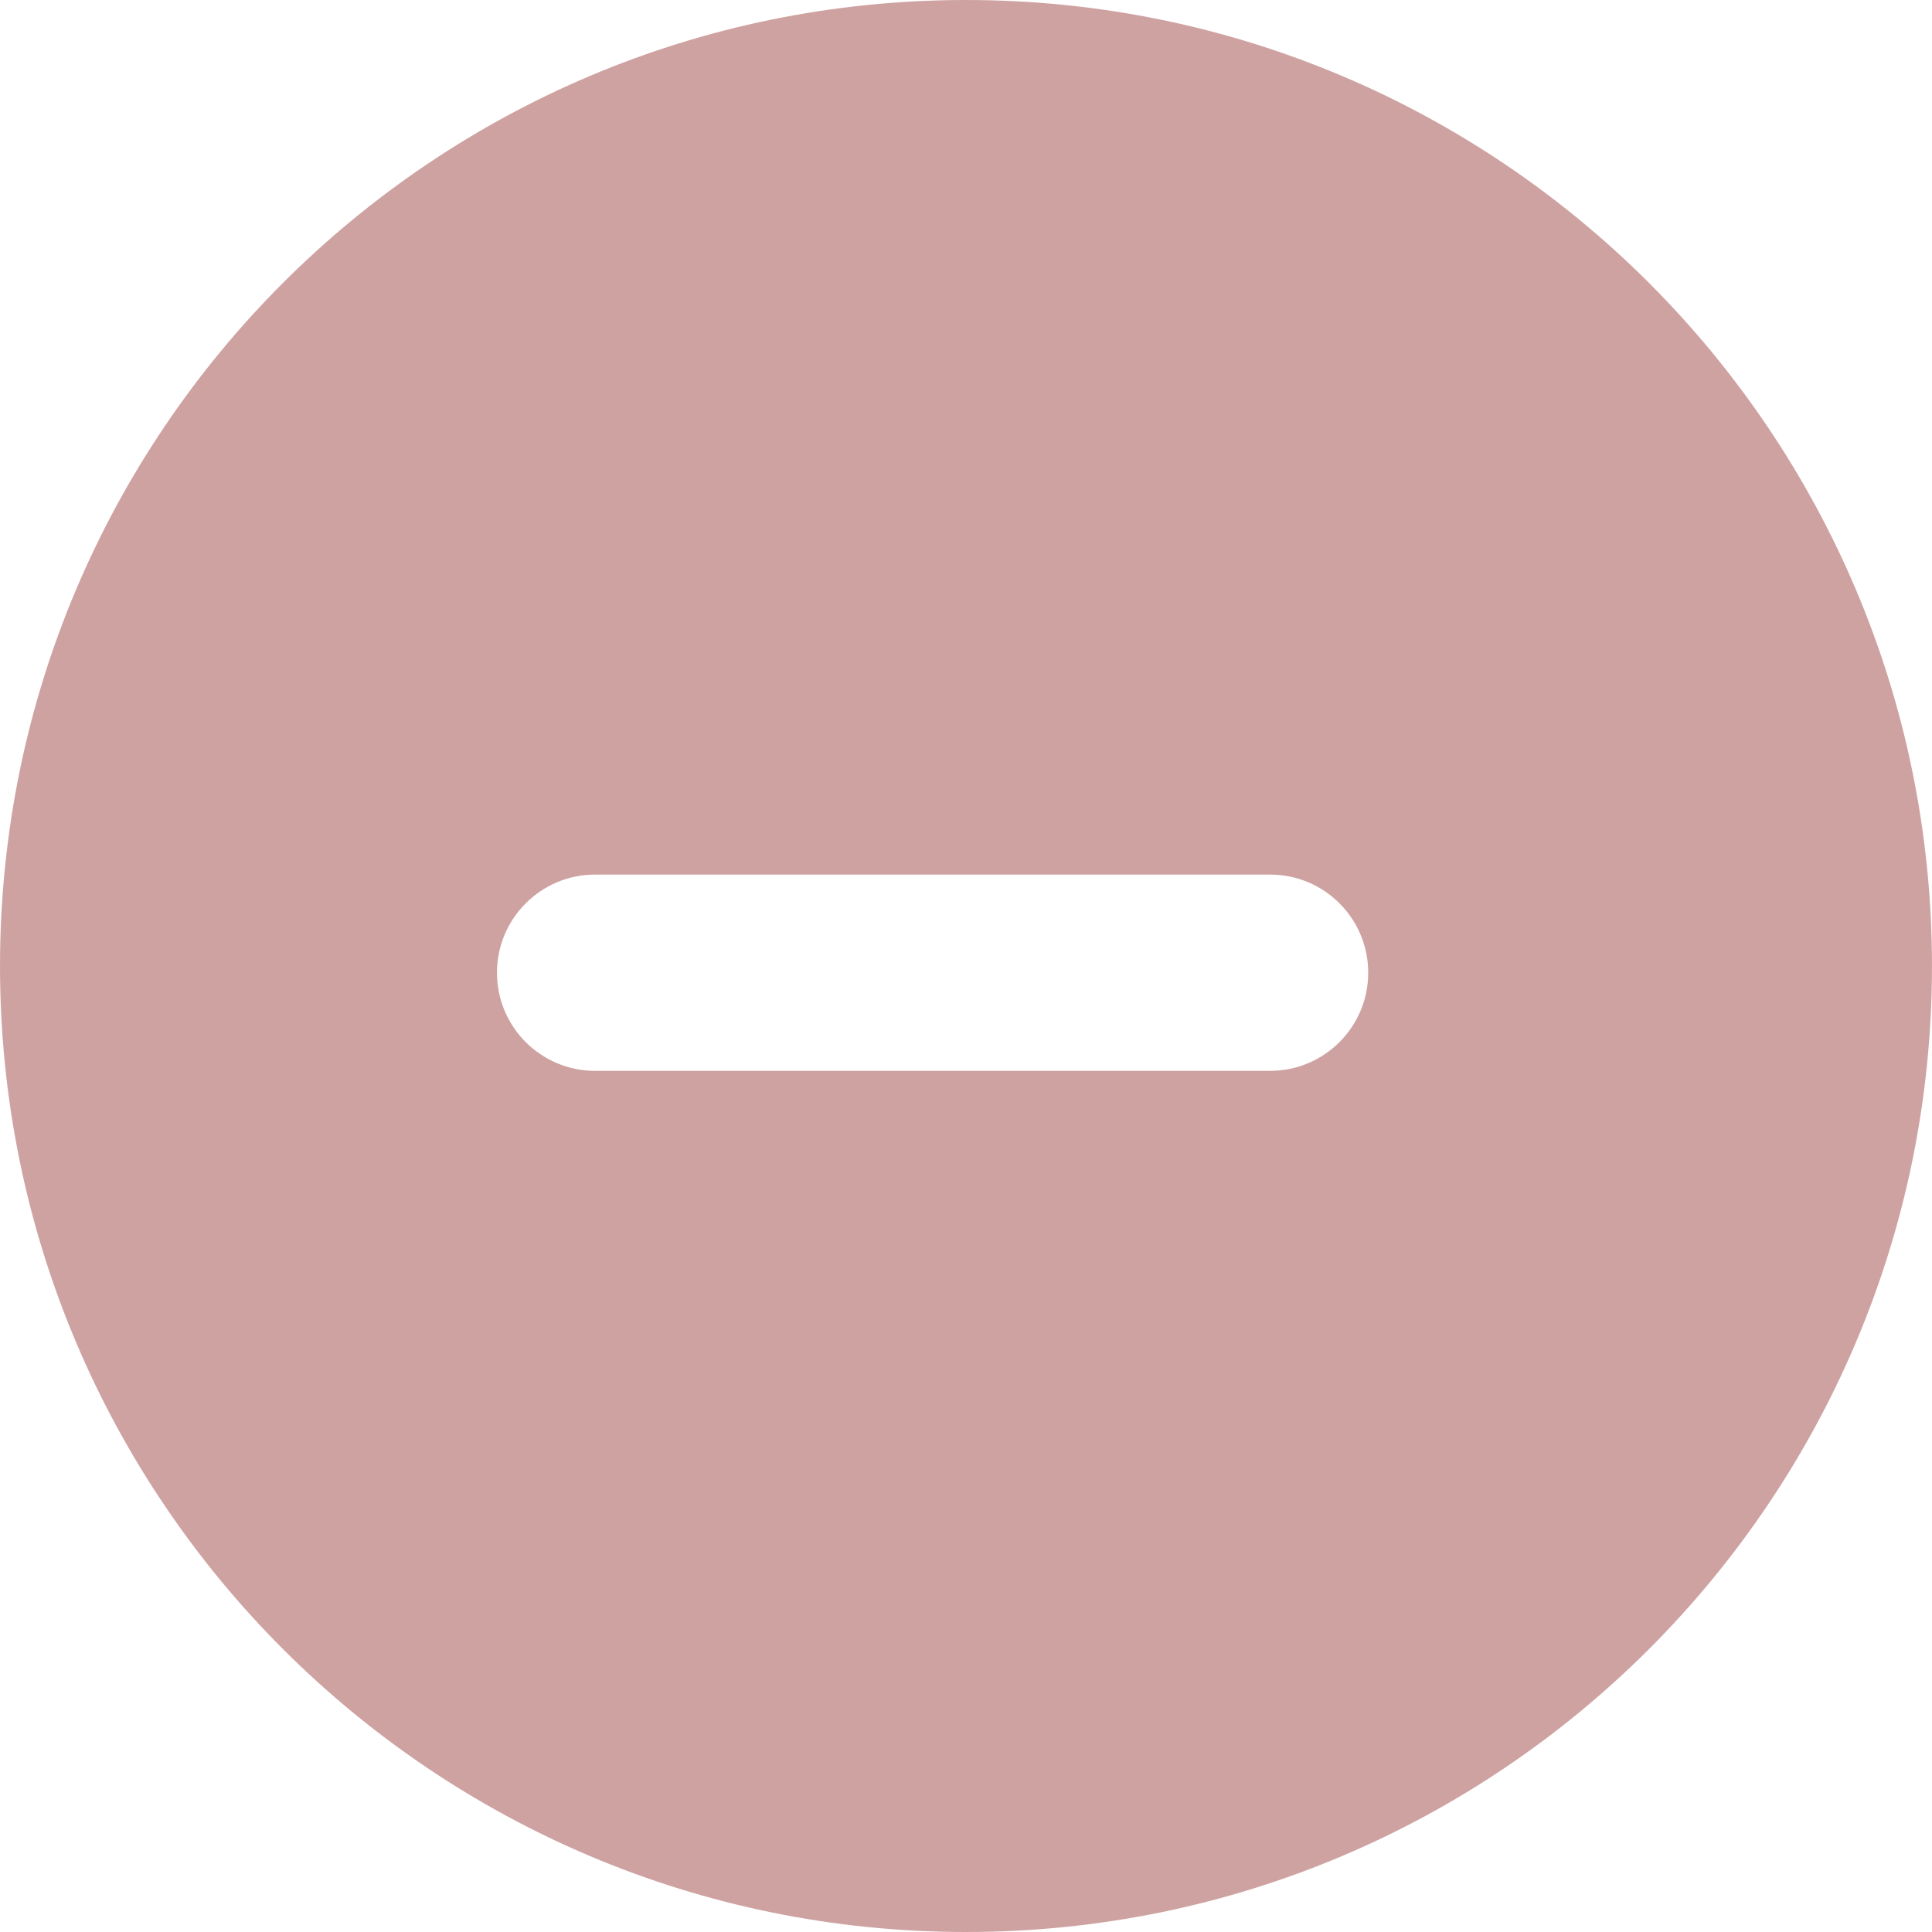
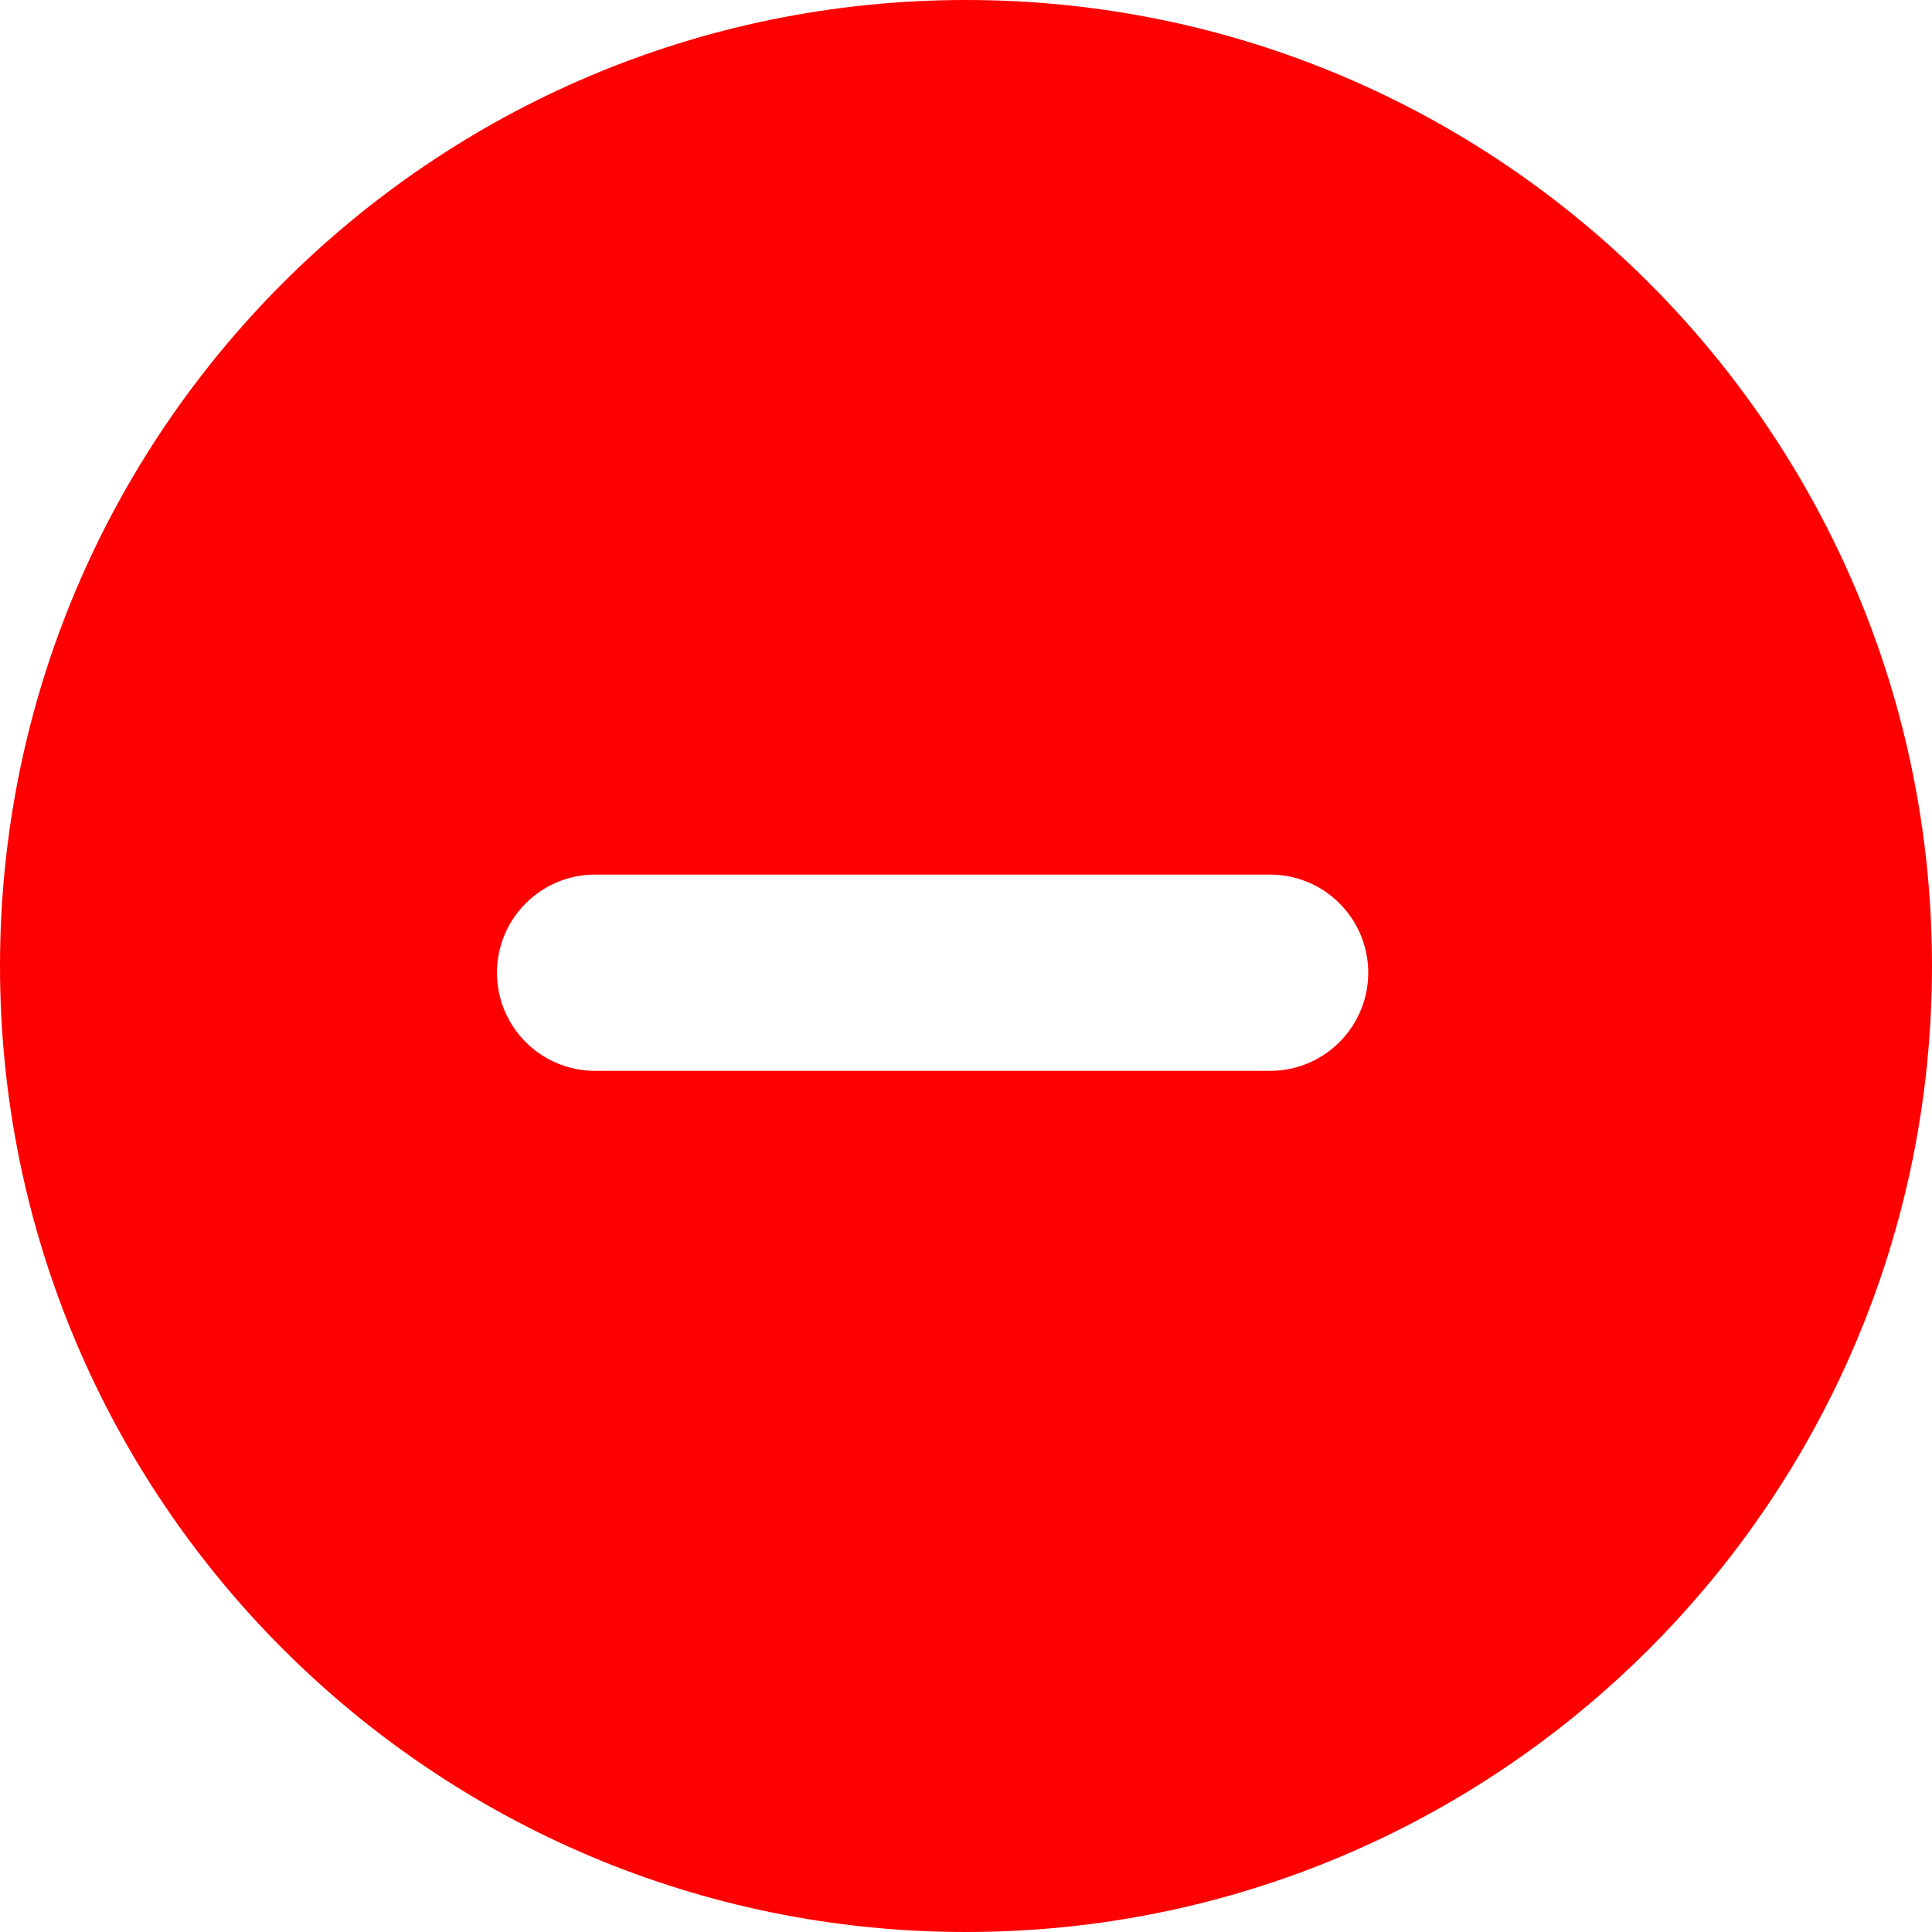
<svg xmlns="http://www.w3.org/2000/svg" version="1.1" id="Layer_1" x="0px" y="0px" viewBox="0 0 300.003 300.003" style="enable-background:new 0 0 300.003 300.003;" xml:space="preserve">
  <g>
    <g>
-       <path fill="#cfa2a2" d="M150.001,0c-82.843,0-150,67.159-150,150c0,82.838,67.157,150.003,150,150.003c82.838,0,150-67.165,150-150.003    C300.001,67.159,232.838,0,150.001,0z M197.218,166.283H92.41c-8.416,0-15.238-6.821-15.238-15.238s6.821-15.238,15.238-15.238    H197.22c8.416,0,15.238,6.821,15.238,15.238S205.634,166.283,197.218,166.283z" />
+       <path fill="red" d="M150.001,0c-82.843,0-150,67.159-150,150c0,82.838,67.157,150.003,150,150.003c82.838,0,150-67.165,150-150.003    C300.001,67.159,232.838,0,150.001,0z M197.218,166.283H92.41c-8.416,0-15.238-6.821-15.238-15.238s6.821-15.238,15.238-15.238    H197.22c8.416,0,15.238,6.821,15.238,15.238S205.634,166.283,197.218,166.283z" />
    </g>
  </g>
  <g>
</g>
  <g>
</g>
  <g>
</g>
  <g>
</g>
  <g>
</g>
  <g>
</g>
  <g>
</g>
  <g>
</g>
  <g>
</g>
  <g>
</g>
  <g>
</g>
  <g>
</g>
  <g>
</g>
  <g>
</g>
  <g>
</g>
</svg>
